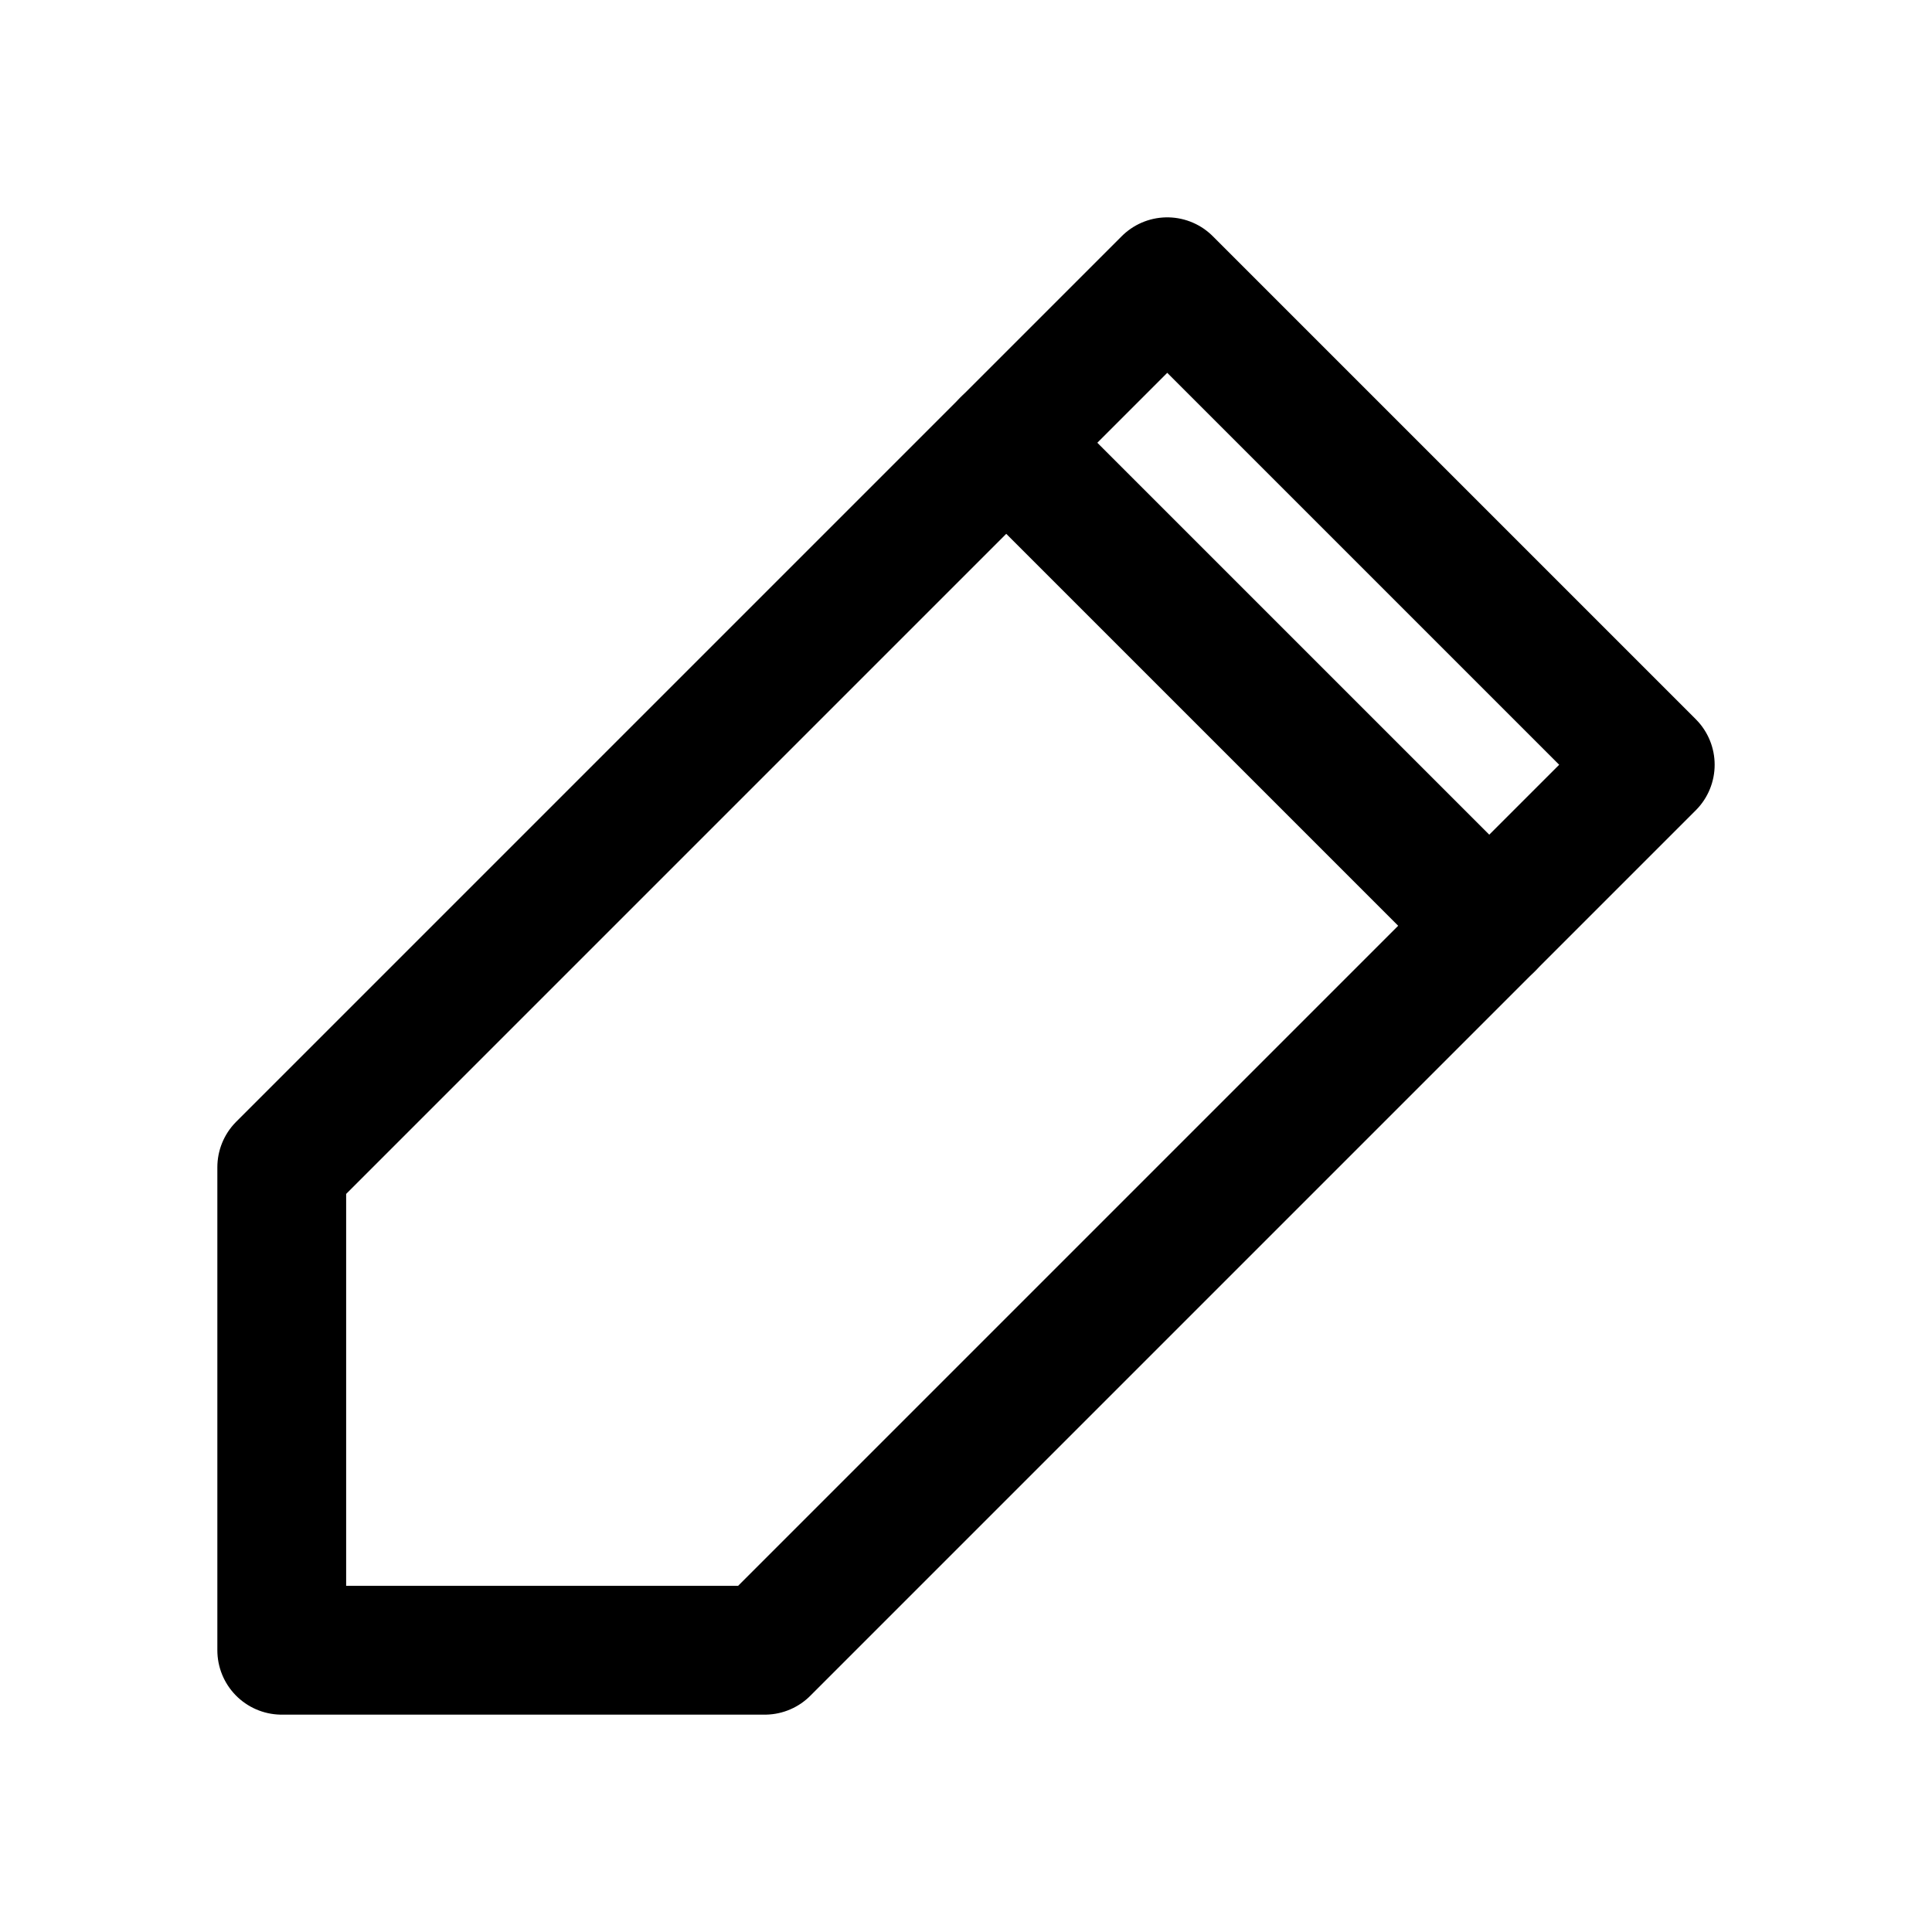
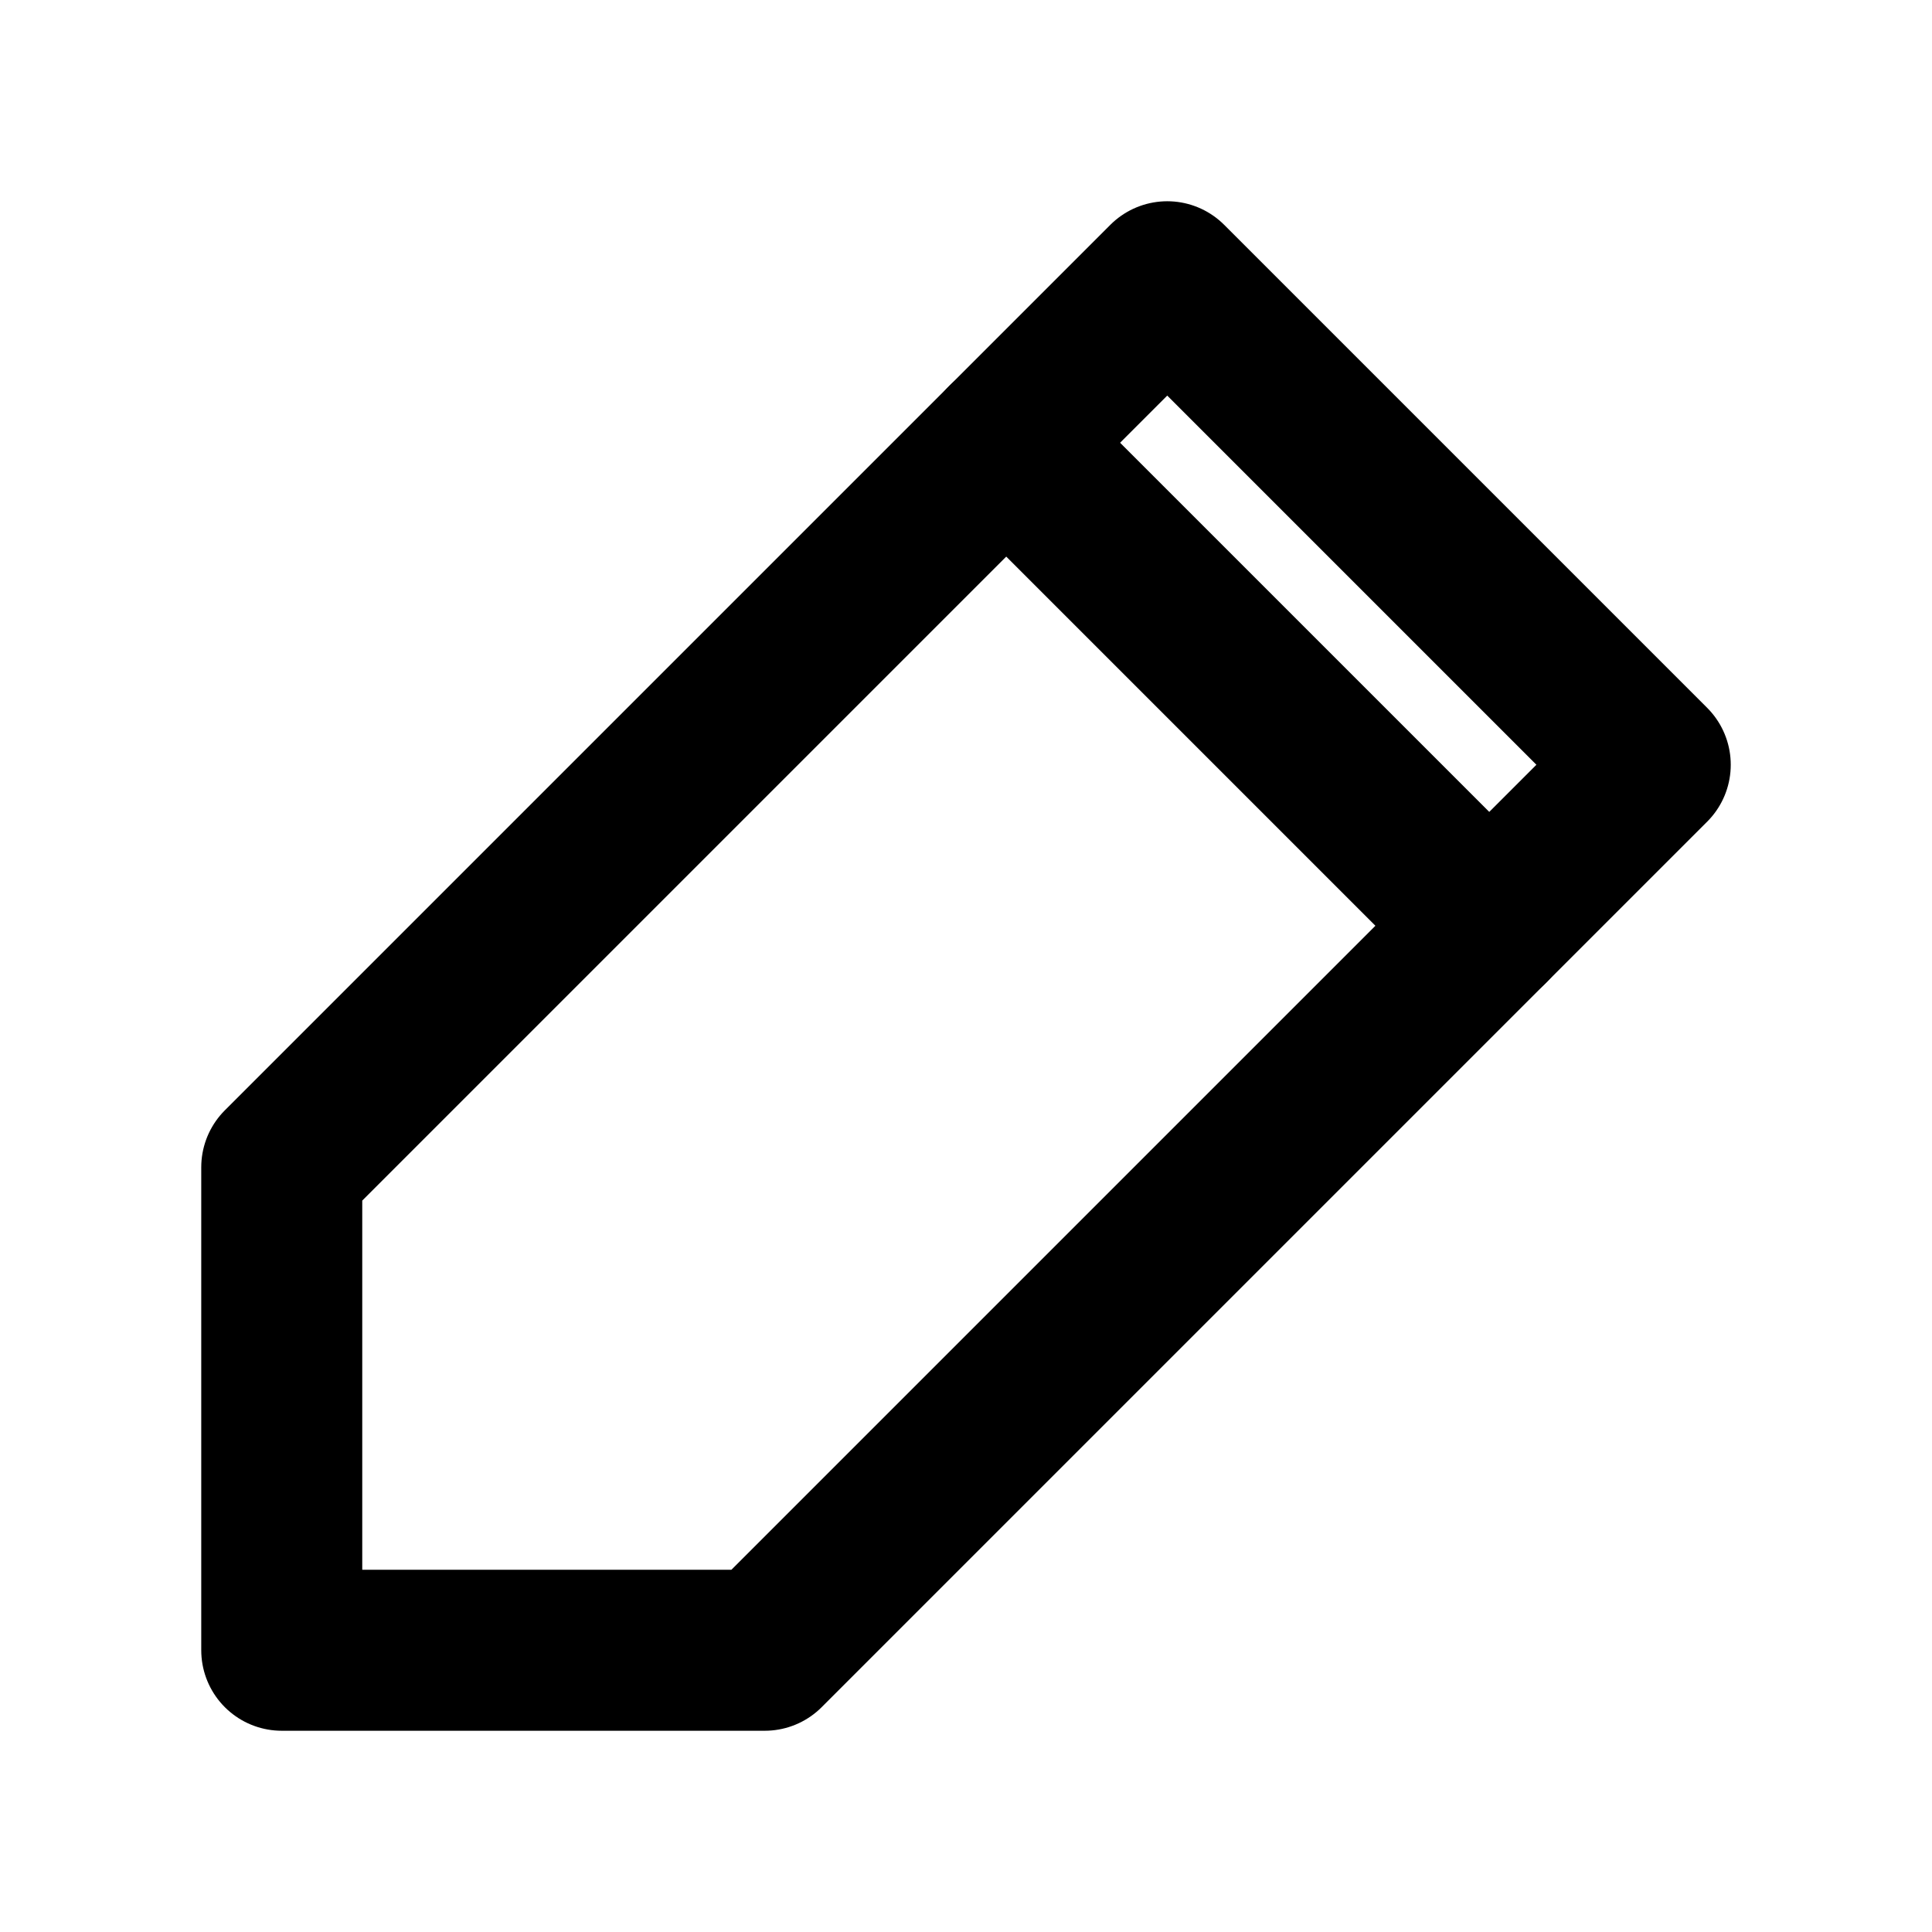
- <svg xmlns="http://www.w3.org/2000/svg" width="24" height="24" viewBox="0 0 24 24" fill="none" stroke="currentColor" stroke-width="1.6" stroke-linecap="round" stroke-linejoin="round">
+ <svg xmlns="http://www.w3.org/2000/svg" width="24" height="24" viewBox="0 0 24 24" fill="none" stroke="currentColor" stroke-width="2" stroke-linecap="round" stroke-linejoin="round">
  <path d="M14.5 3.5 20.5 9.5 9.5 20.5H3.5V14.5Z" />
  <path d="M12.5 5.5 18.5 11.5" />
</svg>
